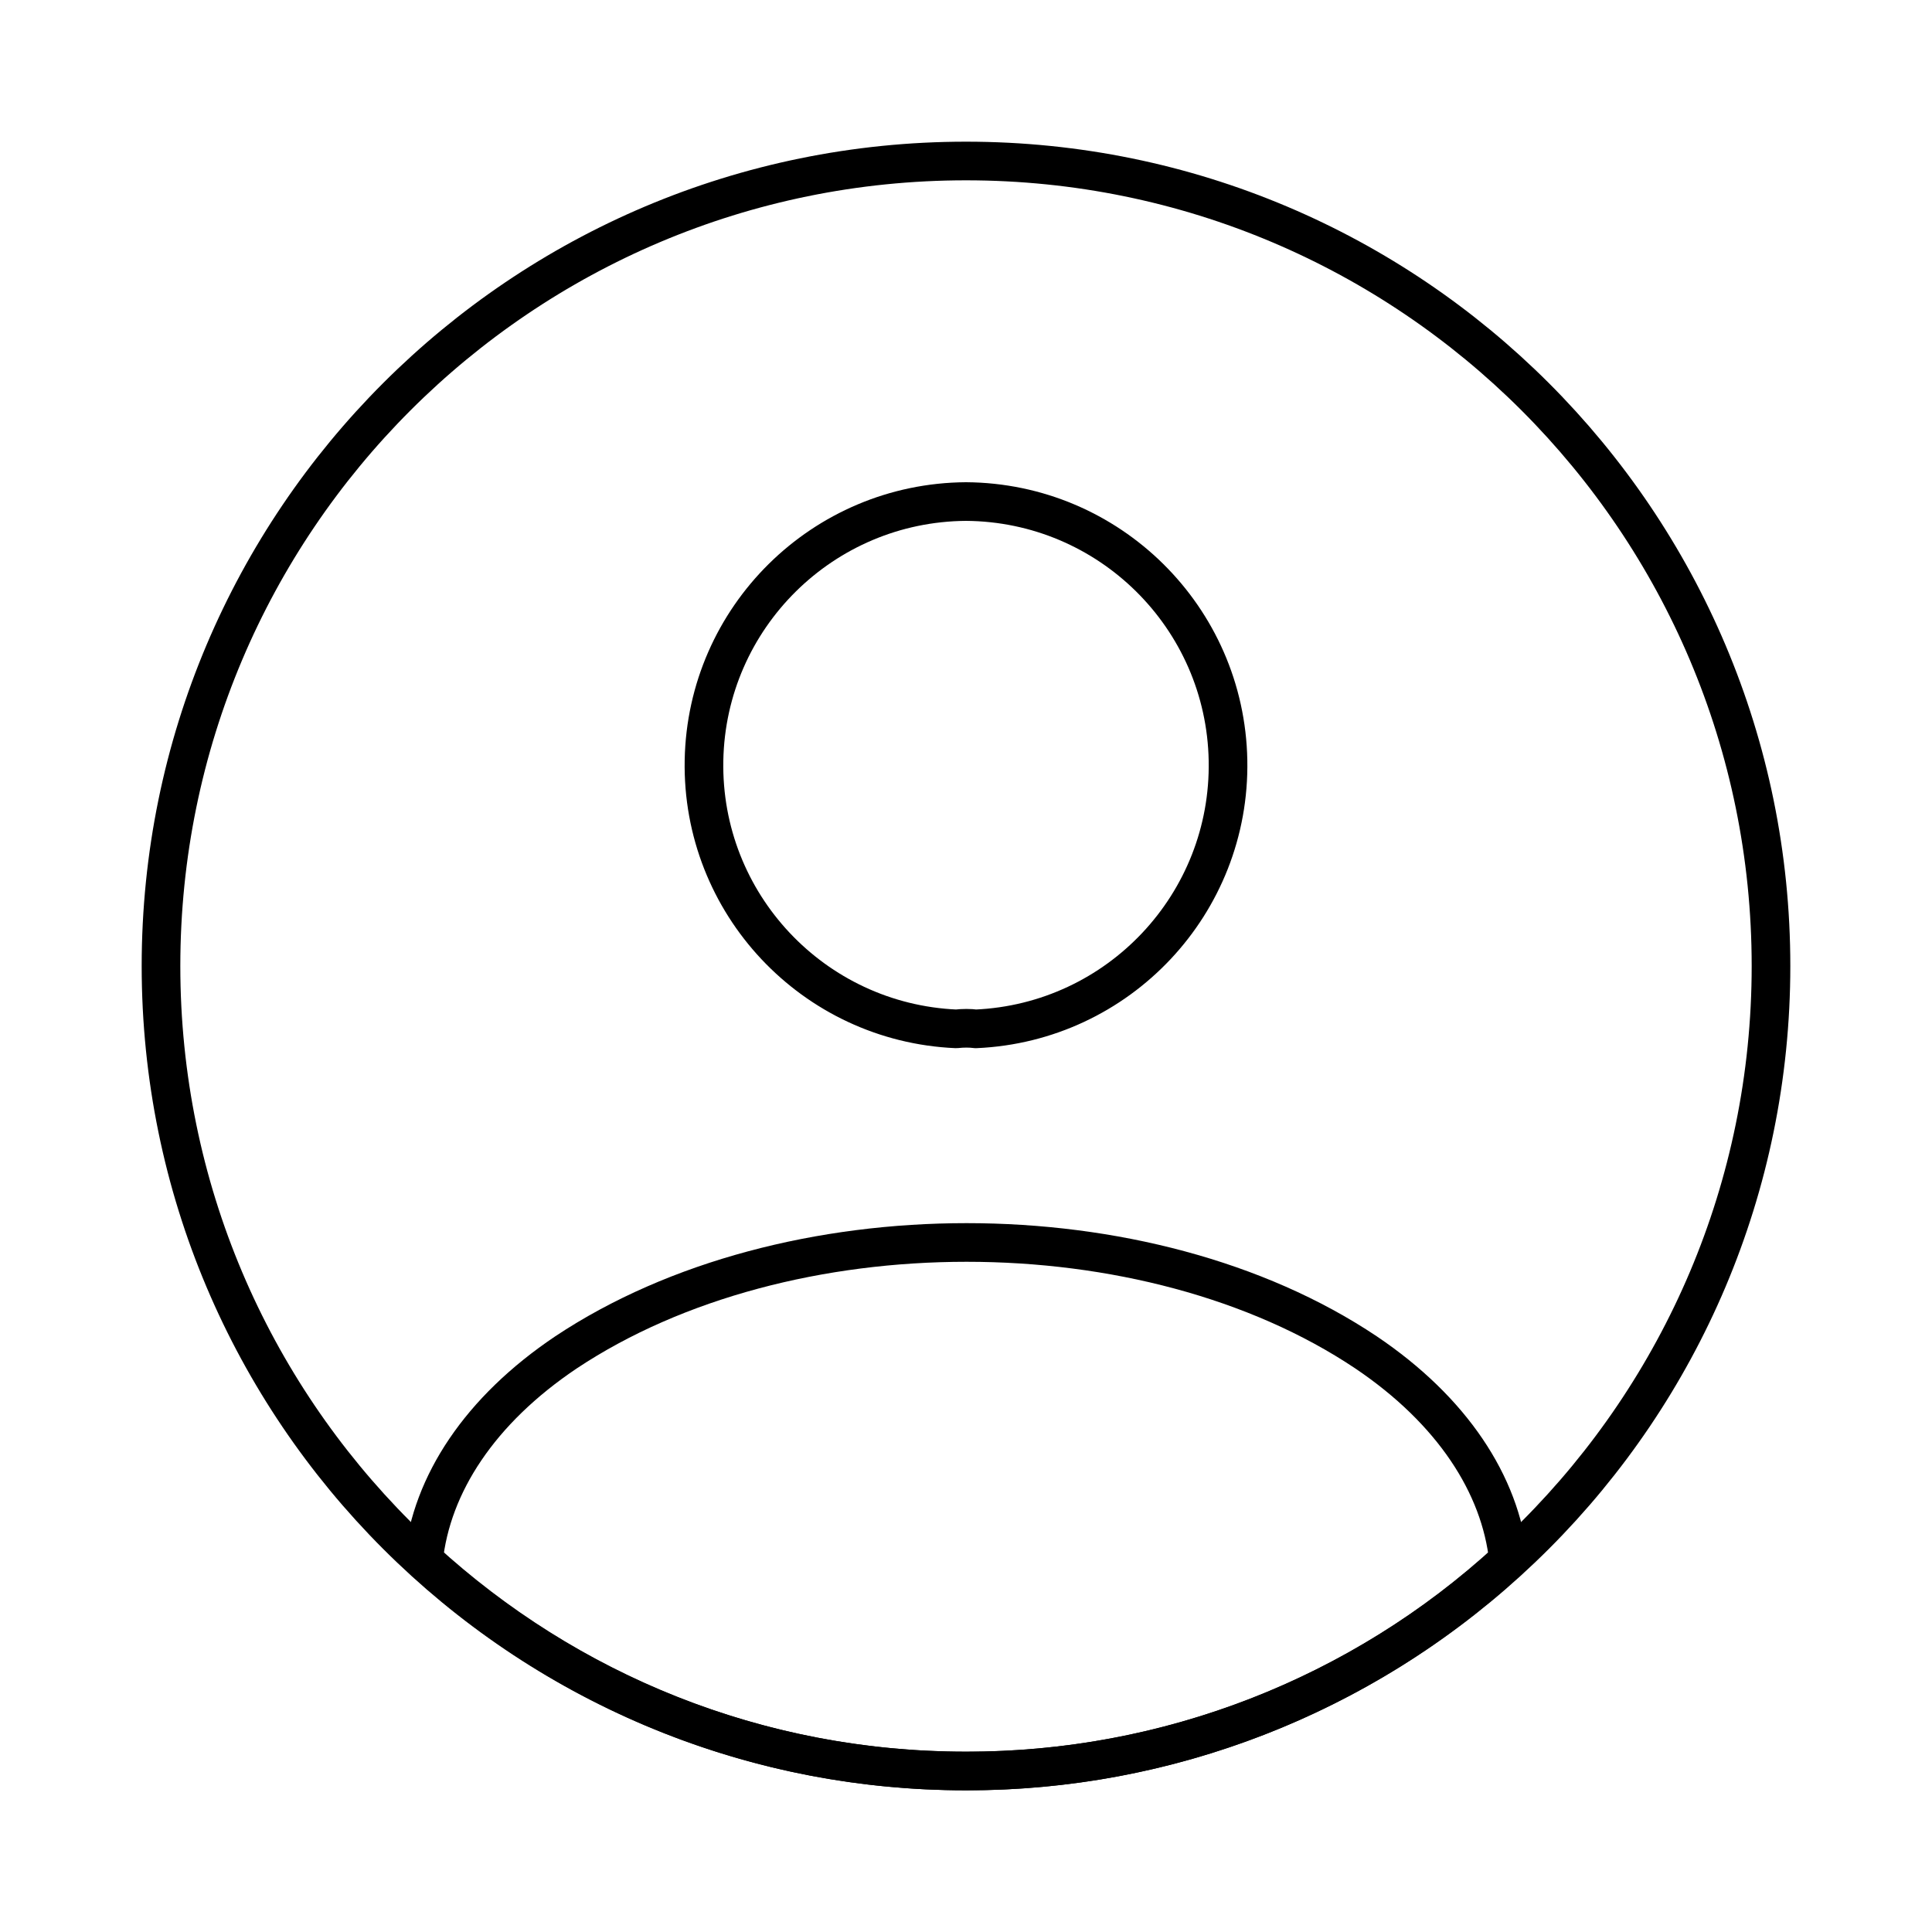
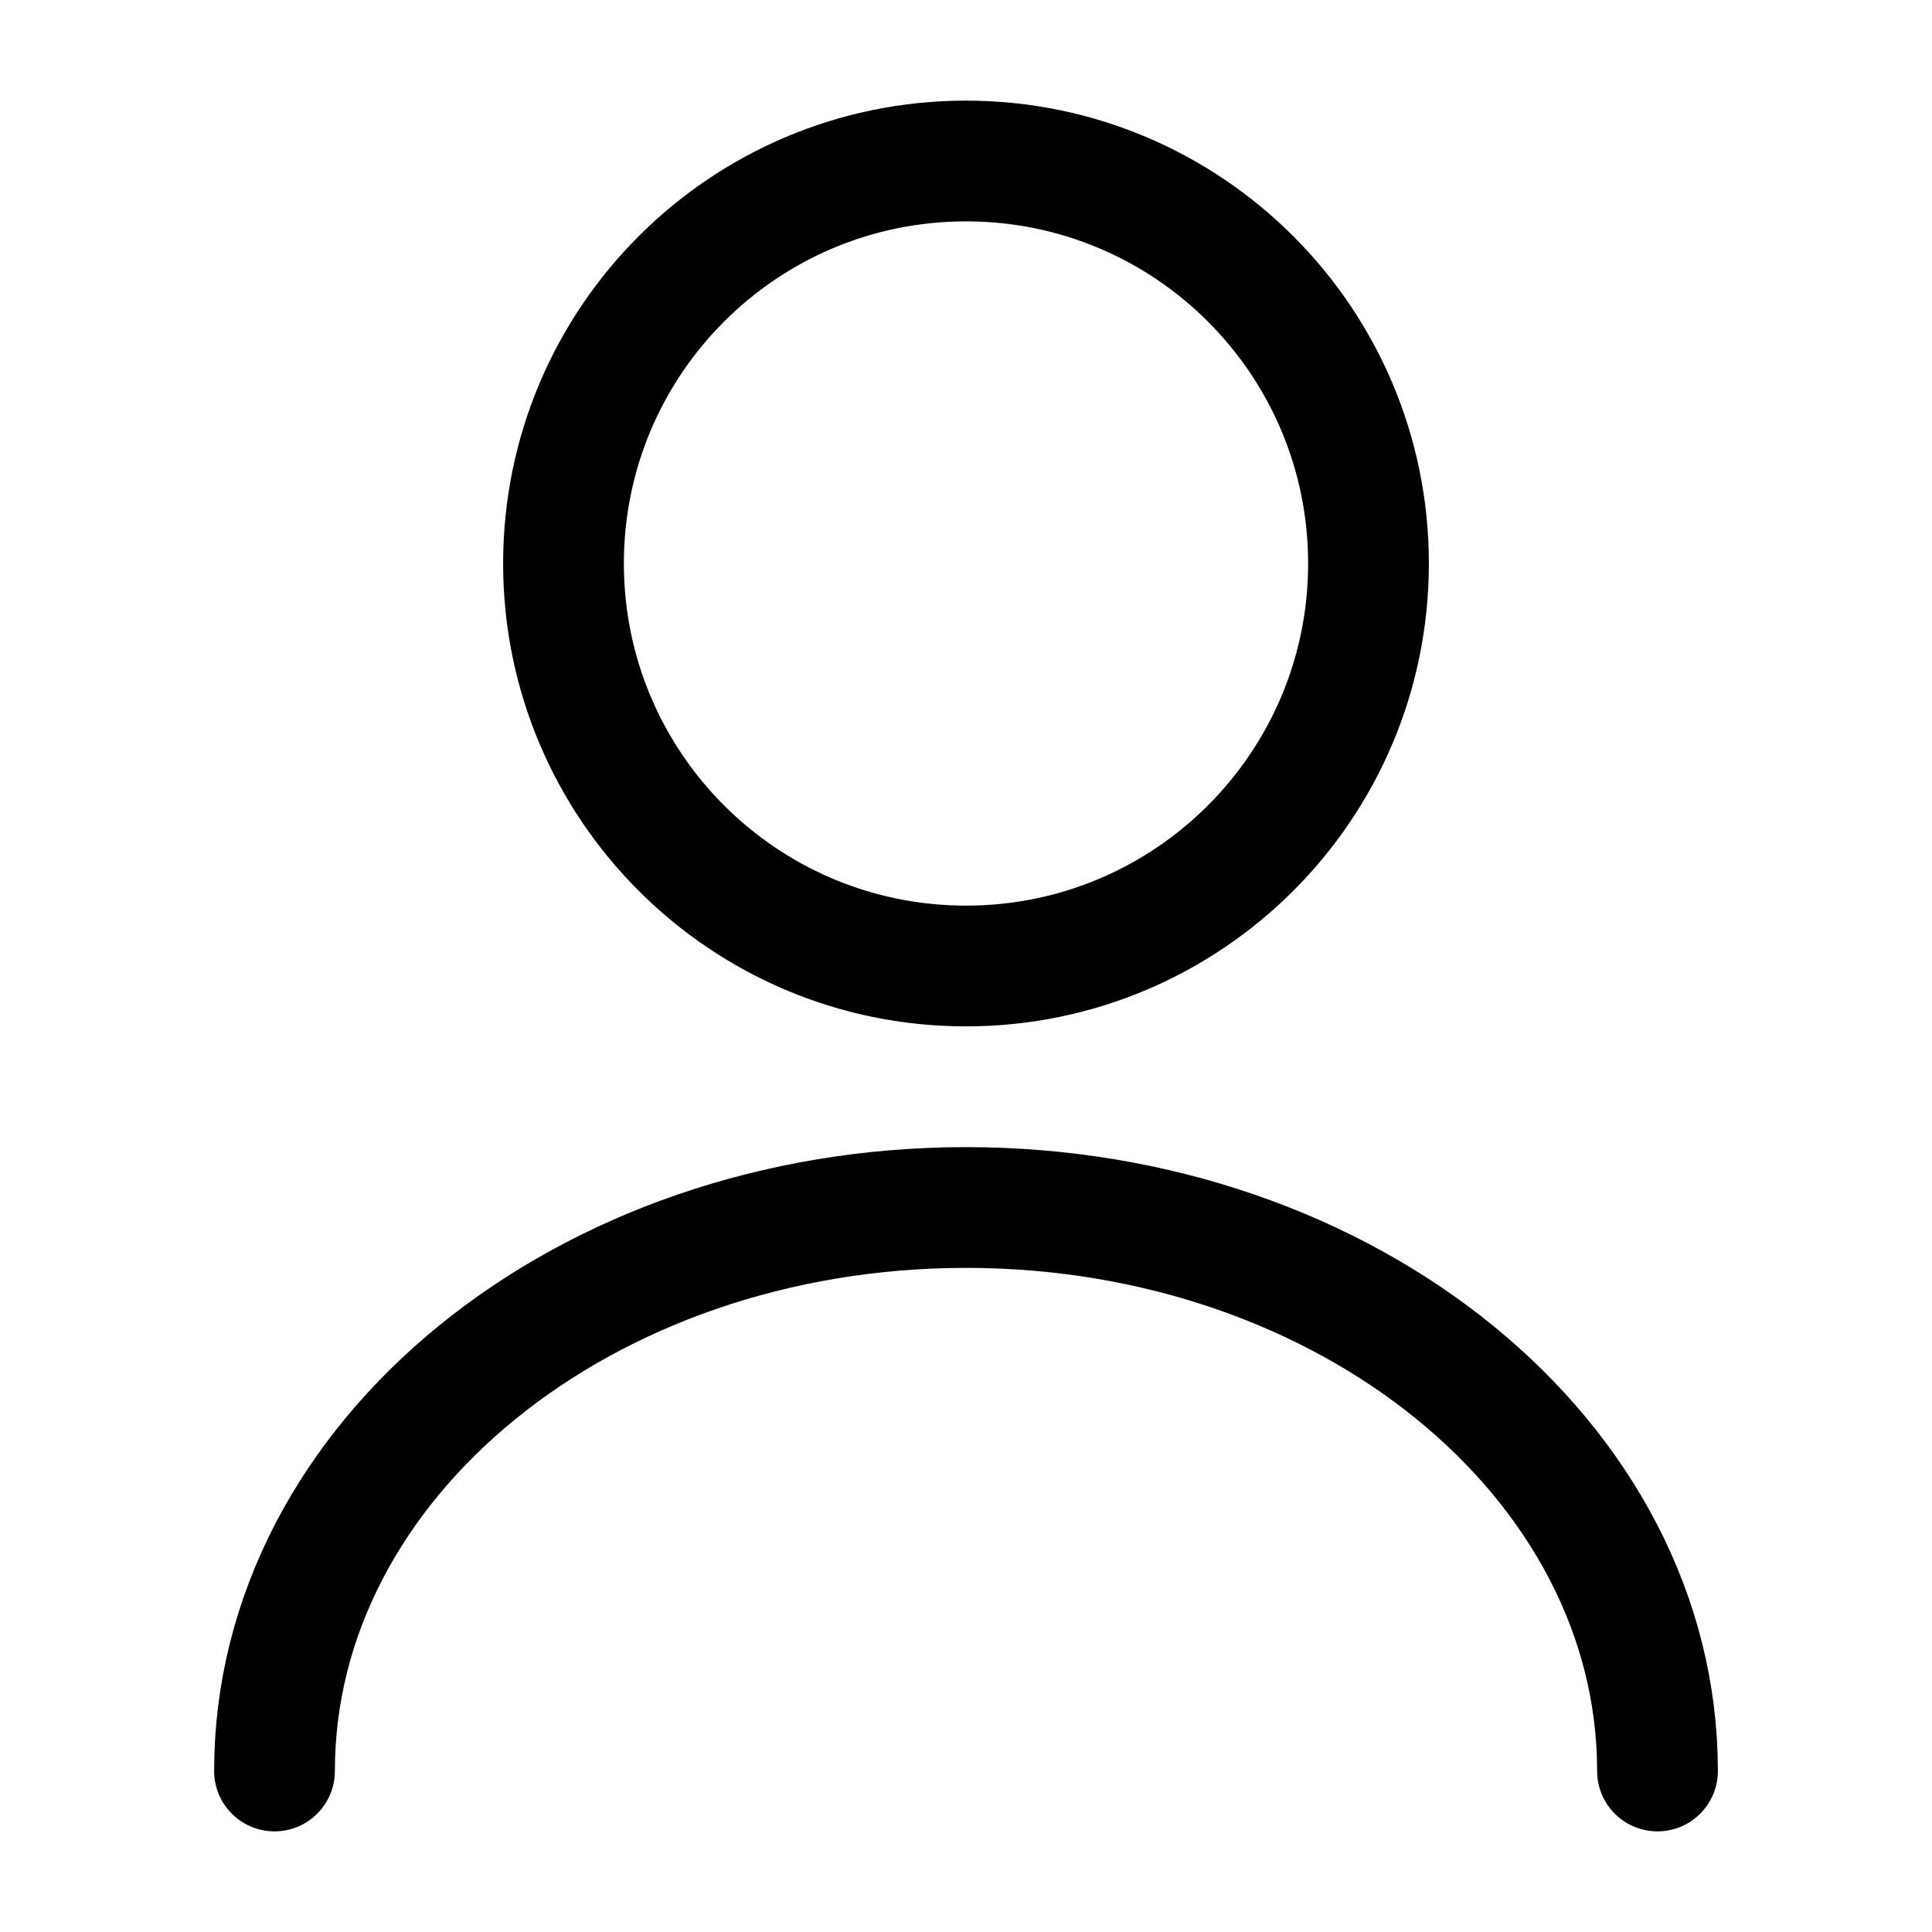
- <svg xmlns="http://www.w3.org/2000/svg" width="20" height="20" viewBox="0 0 75 75" fill="none">
-   <path d="M37.88 39.94c-.22-.03-.5-.03-.76 0a10.24 10.24 0 0 1 .38-20.47 10.24 10.24 0 0 1 .38 20.47m20.68 20.62a31 31 0 0 1-21.06 8.19c-8.12 0-15.5-3.1-21.06-8.19.31-2.94 2.18-5.81 5.53-8.06 8.56-5.69 22.56-5.69 31.06 0 3.34 2.25 5.22 5.13 5.53 8.06" stroke="currentcolor" stroke-linecap="round" stroke-linejoin="round" stroke-width="1.5" />
-   <path d="M37.5 68.75a31.25 31.25 0 1 0 0-62.5 31.25 31.25 0 0 0 0 62.5" stroke="currentcolor" stroke-linecap="round" stroke-linejoin="round" stroke-width="1.5" />
+ <svg xmlns="http://www.w3.org/2000/svg" width="20" height="20" viewBox="0 0 24 24" fill="none">
+   <path d="M12 12a5 5 0 1 0 0-10 5 5 0 0 0 0 10m8.59 10c0-3.87-3.85-7-8.59-7s-8.59 3.13-8.59 7" stroke="currentcolor" stroke-linecap="round" stroke-linejoin="round" stroke-width="1.5" />
</svg>
